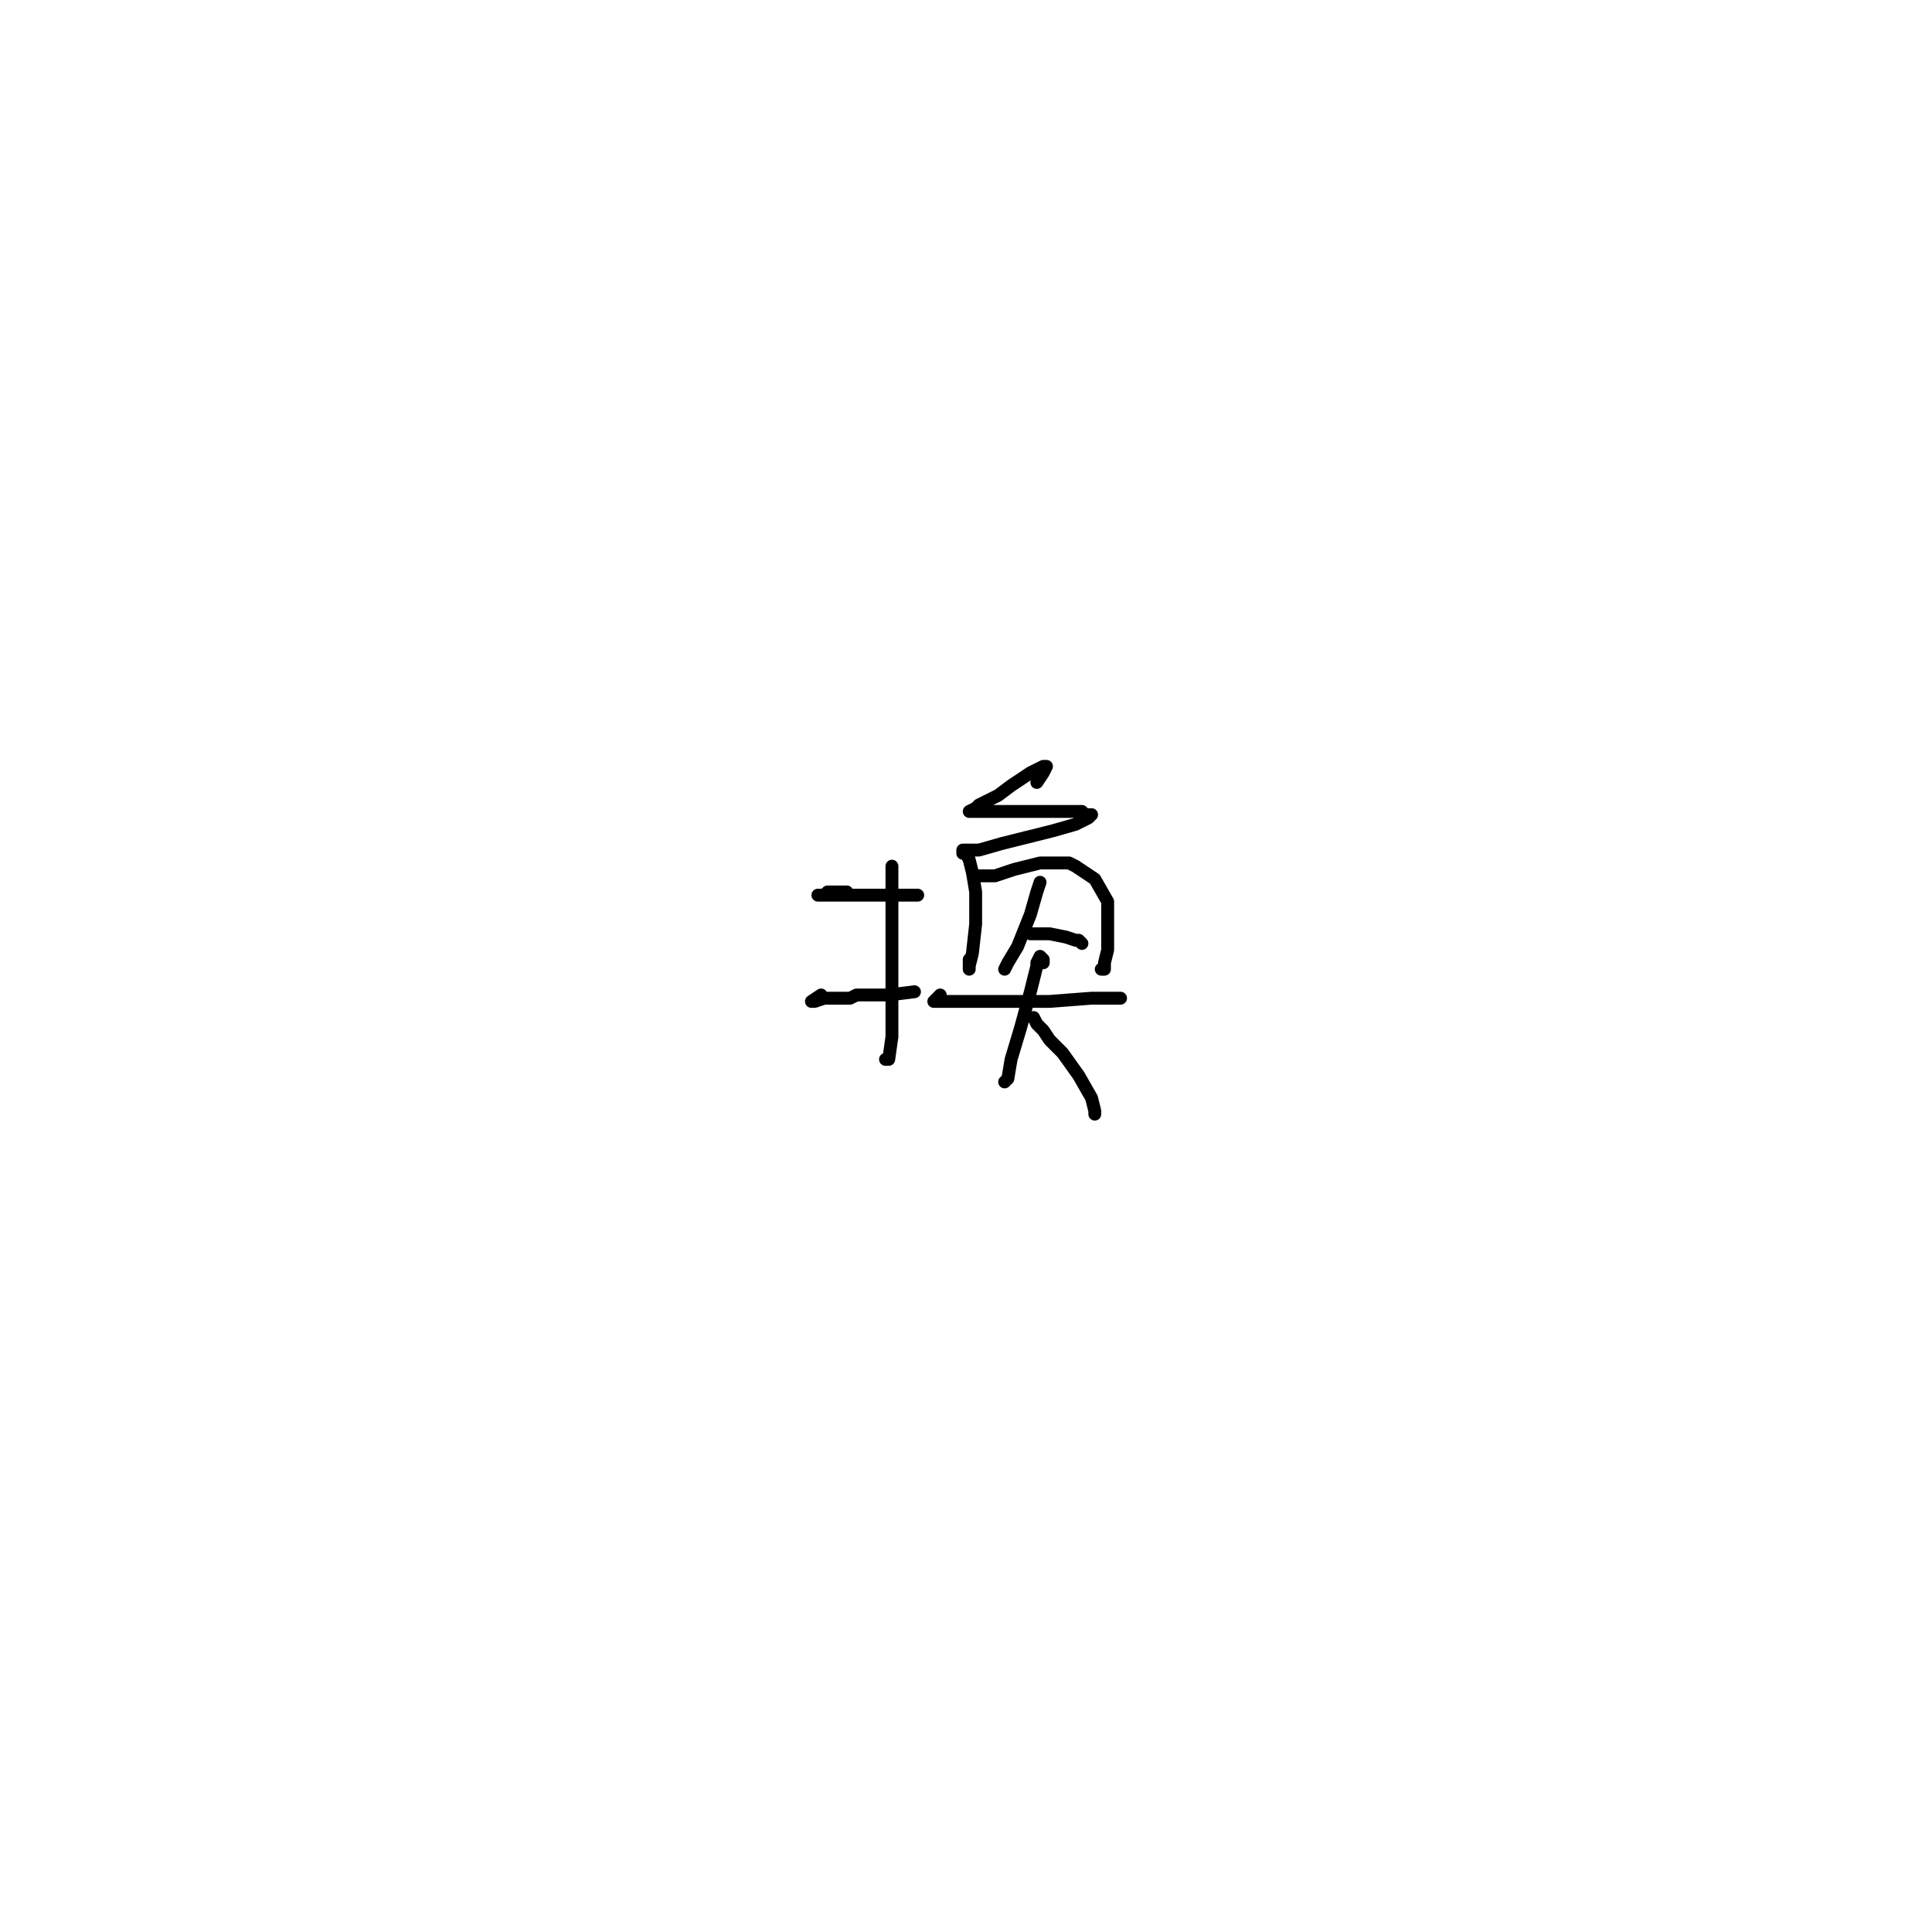
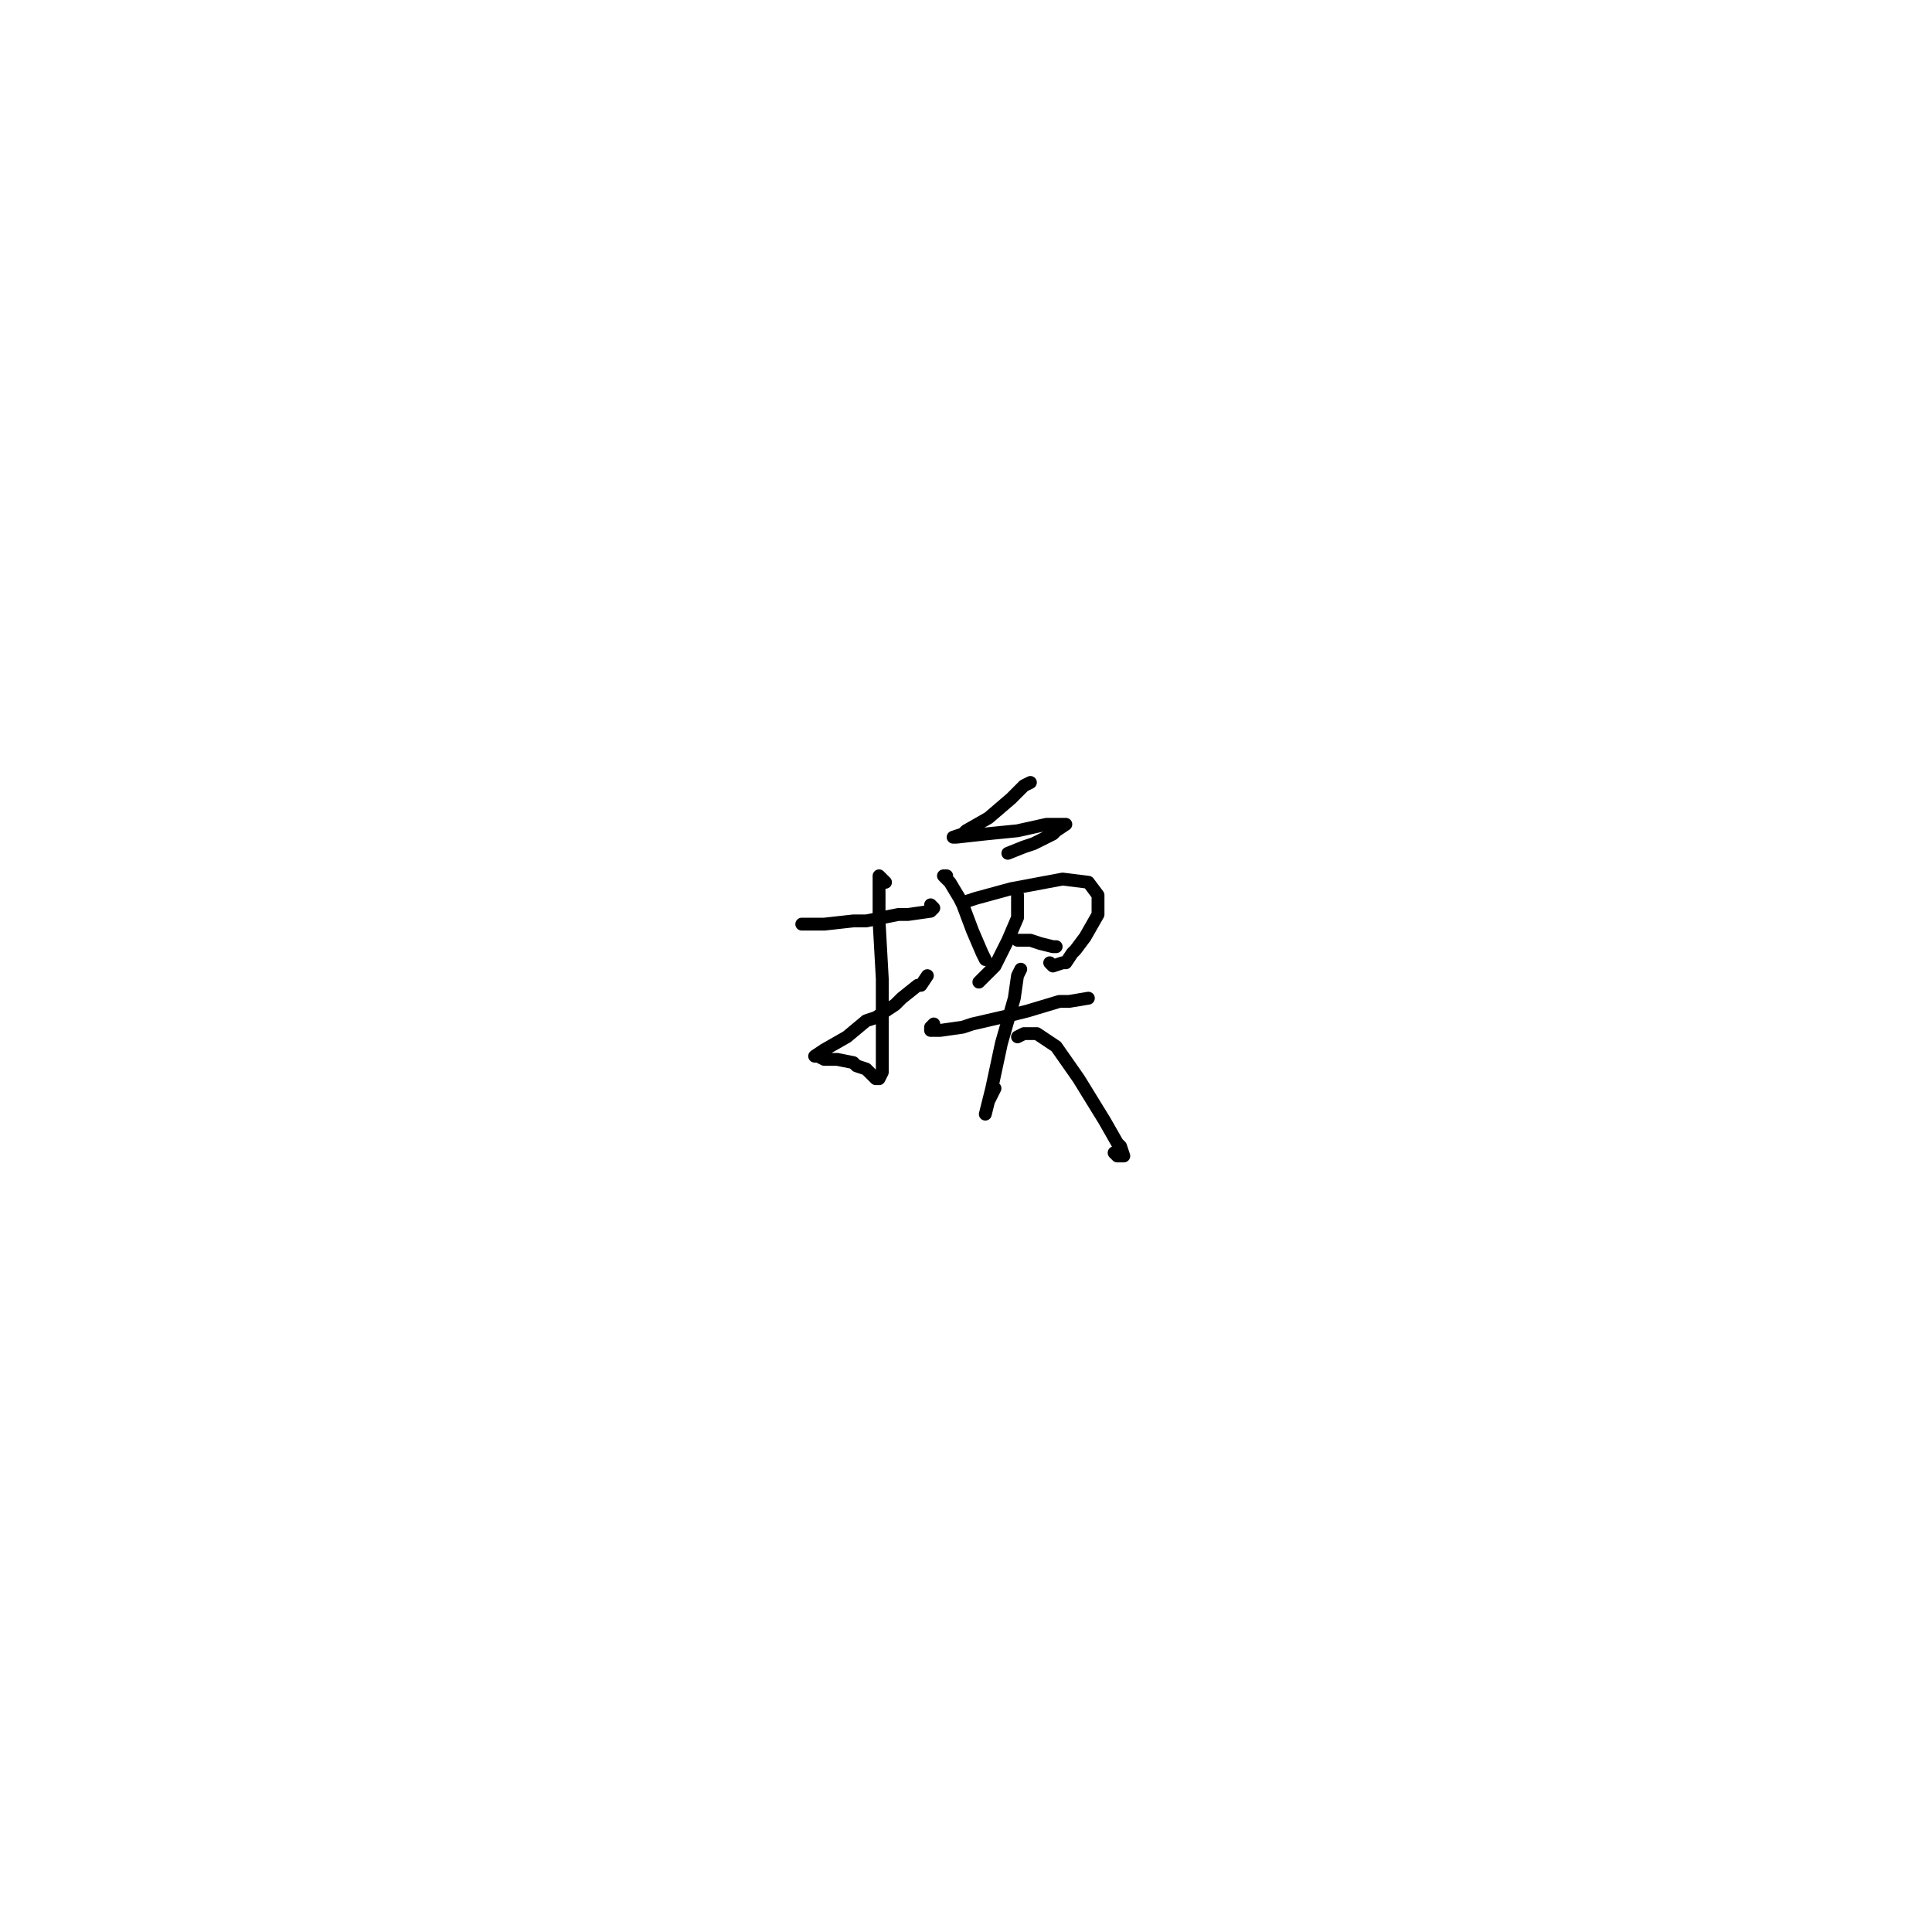
<svg xmlns="http://www.w3.org/2000/svg" width="300" height="300" viewBox="0 0 300 300">
-   <path d="M 131.5 138.5 L 130.5 138.5 L 130.0 138.5 L 129.5 138.5 L 129.5 138.5 L 128.5 138.5 L 128.5 138.5 L 128.0 139.0 L 127.5 139.0 L 127.0 139.0 L 127.0 139.0 L 127.5 139.0 L 130.5 139.0 L 135.5 139.0 L 141.0 139.0 L 142.5 139.0 " stroke="black" fill="none" stroke-width="2.0" stroke-linecap="round" stroke-linejoin="round" />
-   <path d="M 138.5 135.5 L 138.5 135.0 L 138.5 135.0 L 138.5 134.5 L 138.5 134.5 L 138.5 135.0 L 138.5 138.5 L 138.5 145.0 L 138.5 154.0 L 138.5 161.0 L 138.0 164.5 L 137.5 164.5 L 137.5 164.5 " stroke="black" fill="none" stroke-width="2.0" stroke-linecap="round" stroke-linejoin="round" />
-   <path d="M 127.5 154.5 L 126.0 155.5 L 126.5 155.5 L 128.0 155.0 L 129.0 155.0 L 132.0 155.0 L 133.0 154.5 L 138.0 154.5 L 142.0 154.0 " stroke="black" fill="none" stroke-width="2.0" stroke-linecap="round" stroke-linejoin="round" />
-   <path d="M 161.0 121.5 L 162.0 120.0 L 162.5 119.0 L 162.0 119.0 L 160.0 120.0 L 157.0 122.0 L 155.0 123.5 L 154.0 124.0 L 152.0 125.0 L 151.5 125.5 L 150.5 126.0 L 152.0 126.0 L 156.0 126.0 L 161.0 126.0 L 165.5 126.0 L 168.0 126.0 L 168.5 126.5 L 169.5 126.5 L 169.5 126.5 L 169.0 127.0 L 167.0 128.0 L 163.5 129.0 L 159.5 130.0 L 155.5 131.0 L 152.0 132.0 L 150.0 132.0 L 149.5 132.0 L 149.5 132.5 L 149.5 132.5 L 149.5 132.5 L 150.0 132.5 L 150.0 132.5 L 150.5 133.5 L 151.0 135.5 L 151.5 138.5 L 151.5 143.5 L 151.0 148.0 L 150.5 150.0 L 150.5 150.5 L 150.5 149.0 " stroke="black" fill="none" stroke-width="2.0" stroke-linecap="round" stroke-linejoin="round" />
-   <path d="M 152.0 136.0 L 152.5 136.0 L 153.0 136.0 L 154.0 136.0 L 154.5 136.0 L 157.5 135.0 L 161.5 134.0 L 162.5 134.0 L 166.0 134.0 L 167.0 134.5 L 170.0 136.5 L 172.0 140.0 L 172.0 144.0 L 172.0 147.5 L 171.5 149.5 L 171.5 150.5 L 171.0 150.5 " stroke="black" fill="none" stroke-width="2.0" stroke-linecap="round" stroke-linejoin="round" />
-   <path d="M 161.5 137.0 L 161.5 137.0 L 161.5 137.0 L 161.5 137.0 L 161.5 137.0 L 161.5 137.0 L 161.5 137.0 L 161.5 137.0 L 161.0 138.5 L 160.0 142.0 L 158.0 147.0 L 156.5 149.5 L 156.0 150.5 " stroke="black" fill="none" stroke-width="2.0" stroke-linecap="round" stroke-linejoin="round" />
-   <path d="M 160.0 145.0 L 160.5 145.0 L 161.5 145.0 L 163.0 145.0 L 165.5 145.5 L 167.0 146.0 L 167.5 146.0 L 168.0 146.5 " stroke="black" fill="none" stroke-width="2.0" stroke-linecap="round" stroke-linejoin="round" />
-   <path d="M 146.0 154.5 L 145.0 155.5 L 145.0 155.5 L 145.5 155.5 L 149.0 155.5 L 155.5 155.5 L 163.0 155.5 L 169.5 155.0 L 173.0 155.0 L 174.0 155.0 " stroke="black" fill="none" stroke-width="2.0" stroke-linecap="round" stroke-linejoin="round" />
-   <path d="M 162.0 149.5 L 162.0 149.0 L 161.5 148.5 L 161.5 148.5 L 161.5 148.5 L 161.0 149.5 L 161.0 150.0 L 160.0 154.0 L 158.5 159.5 L 157.0 164.5 L 156.5 167.5 L 156.0 168.0 " stroke="black" fill="none" stroke-width="2.0" stroke-linecap="round" stroke-linejoin="round" />
-   <path d="M 160.5 158.0 L 161.0 159.0 L 162.0 160.0 L 163.0 161.5 L 165.0 163.5 L 167.5 167.0 L 169.5 170.5 L 170.0 172.5 L 170.0 173.0 " stroke="black" fill="none" stroke-width="2.0" stroke-linecap="round" stroke-linejoin="round" />
+   <path d="M 125.5 143.5 L 125.0 143.5 L 124.5 143.5 L 124.5 143.5 L 127.0 143.5 L 128.0 143.5 L 132.5 143.0 L 134.5 143.0 L 139.5 142.0 L 141.0 142.0 L 144.5 141.5 L 145.0 141.0 L 144.5 140.5 " stroke="black" fill="none" stroke-width="2.0" stroke-linecap="round" stroke-linejoin="round" />
+   <path d="M 137.5 137.0 L 137.0 136.5 L 136.5 136.0 L 136.5 136.0 L 136.5 136.0 L 136.5 136.0 L 136.5 137.5 L 136.5 143.0 L 137.0 152.0 L 137.0 161.5 L 137.0 166.5 L 136.5 167.5 L 136.0 167.5 L 136.0 167.5 L 135.0 166.5 L 134.5 166.0 L 133.0 165.5 L 132.5 165.0 L 130.0 164.5 L 128.0 164.5 L 127.0 164.0 L 126.5 164.0 L 128.0 163.0 L 131.5 161.0 L 134.5 158.5 L 136.0 158.0 L 139.0 156.0 L 140.0 155.0 L 142.5 153.0 L 143.0 153.0 L 144.0 151.5 " stroke="black" fill="none" stroke-width="2.0" stroke-linecap="round" stroke-linejoin="round" />
+   <path d="M 160.0 121.5 L 160.0 121.5 L 160.0 121.5 L 159.0 122.0 L 157.0 124.0 L 153.5 127.0 L 150.0 129.0 L 149.5 129.5 L 148.0 130.0 L 148.5 130.0 L 153.0 129.5 L 158.0 129.0 L 162.5 128.0 L 165.0 128.0 L 165.5 128.0 L 164.0 129.0 L 163.5 129.5 L 160.5 131.0 L 159.0 131.5 L 156.5 132.5 " stroke="black" fill="none" stroke-width="2.0" stroke-linecap="round" stroke-linejoin="round" />
+   <path d="M 147.0 136.0 L 147.0 136.0 L 146.5 136.0 L 146.5 136.0 L 146.5 136.0 L 147.5 137.0 L 149.0 139.5 L 149.5 140.5 L 151.0 144.5 L 152.5 148.0 L 153.0 149.0 L 153.0 149.0 " stroke="black" fill="none" stroke-width="2.0" stroke-linecap="round" stroke-linejoin="round" />
+   <path d="M 150.0 140.0 L 150.0 140.0 L 150.0 140.0 L 150.0 140.0 L 151.5 139.5 L 157.0 138.0 L 165.0 136.5 L 169.0 137.0 L 170.5 139.0 L 170.5 142.0 L 168.5 145.5 L 167.0 147.5 L 166.5 148.0 L 165.5 149.5 L 165.0 149.5 L 163.5 150.0 L 163.0 149.5 " stroke="black" fill="none" stroke-width="2.0" stroke-linecap="round" stroke-linejoin="round" />
+   <path d="M 158.0 139.0 L 158.0 139.5 L 158.0 140.0 L 158.0 140.0 L 158.0 140.5 L 158.0 142.5 L 156.5 146.0 L 154.5 150.0 L 152.5 152.0 L 152.0 152.5 " stroke="black" fill="none" stroke-width="2.0" stroke-linecap="round" stroke-linejoin="round" />
+   <path d="M 158.0 146.0 L 158.5 146.0 L 159.0 146.0 L 159.5 146.0 L 160.0 146.0 L 161.5 146.5 L 163.5 147.0 L 164.0 147.0 " stroke="black" fill="none" stroke-width="2.0" stroke-linecap="round" stroke-linejoin="round" />
+   <path d="M 145.0 159.0 L 144.5 159.5 L 144.5 160.0 L 146.0 160.0 L 149.5 159.5 L 151.0 159.0 L 157.5 157.5 L 159.5 157.0 L 164.5 155.5 L 166.0 155.5 L 169.0 155.0 L 169.0 155.0 " stroke="black" fill="none" stroke-width="2.0" stroke-linecap="round" stroke-linejoin="round" />
+   <path d="M 158.5 150.5 L 158.5 150.5 L 158.5 150.5 L 158.5 150.5 L 158.0 151.5 L 157.5 155.0 L 155.5 162.0 L 154.0 169.0 L 153.0 173.0 L 153.0 173.0 L 153.5 171.0 L 154.0 170.0 L 154.5 169.0 " stroke="black" fill="none" stroke-width="2.0" stroke-linecap="round" stroke-linejoin="round" />
+   <path d="M 158.0 161.0 L 159.0 160.5 L 161.0 160.5 L 164.0 162.5 L 167.5 167.5 L 171.5 174.0 L 173.5 177.5 L 174.0 178.0 L 174.5 179.5 L 174.5 179.5 L 173.5 179.5 L 173.0 179.0 " stroke="black" fill="none" stroke-width="2.0" stroke-linecap="round" stroke-linejoin="round" />
</svg>
